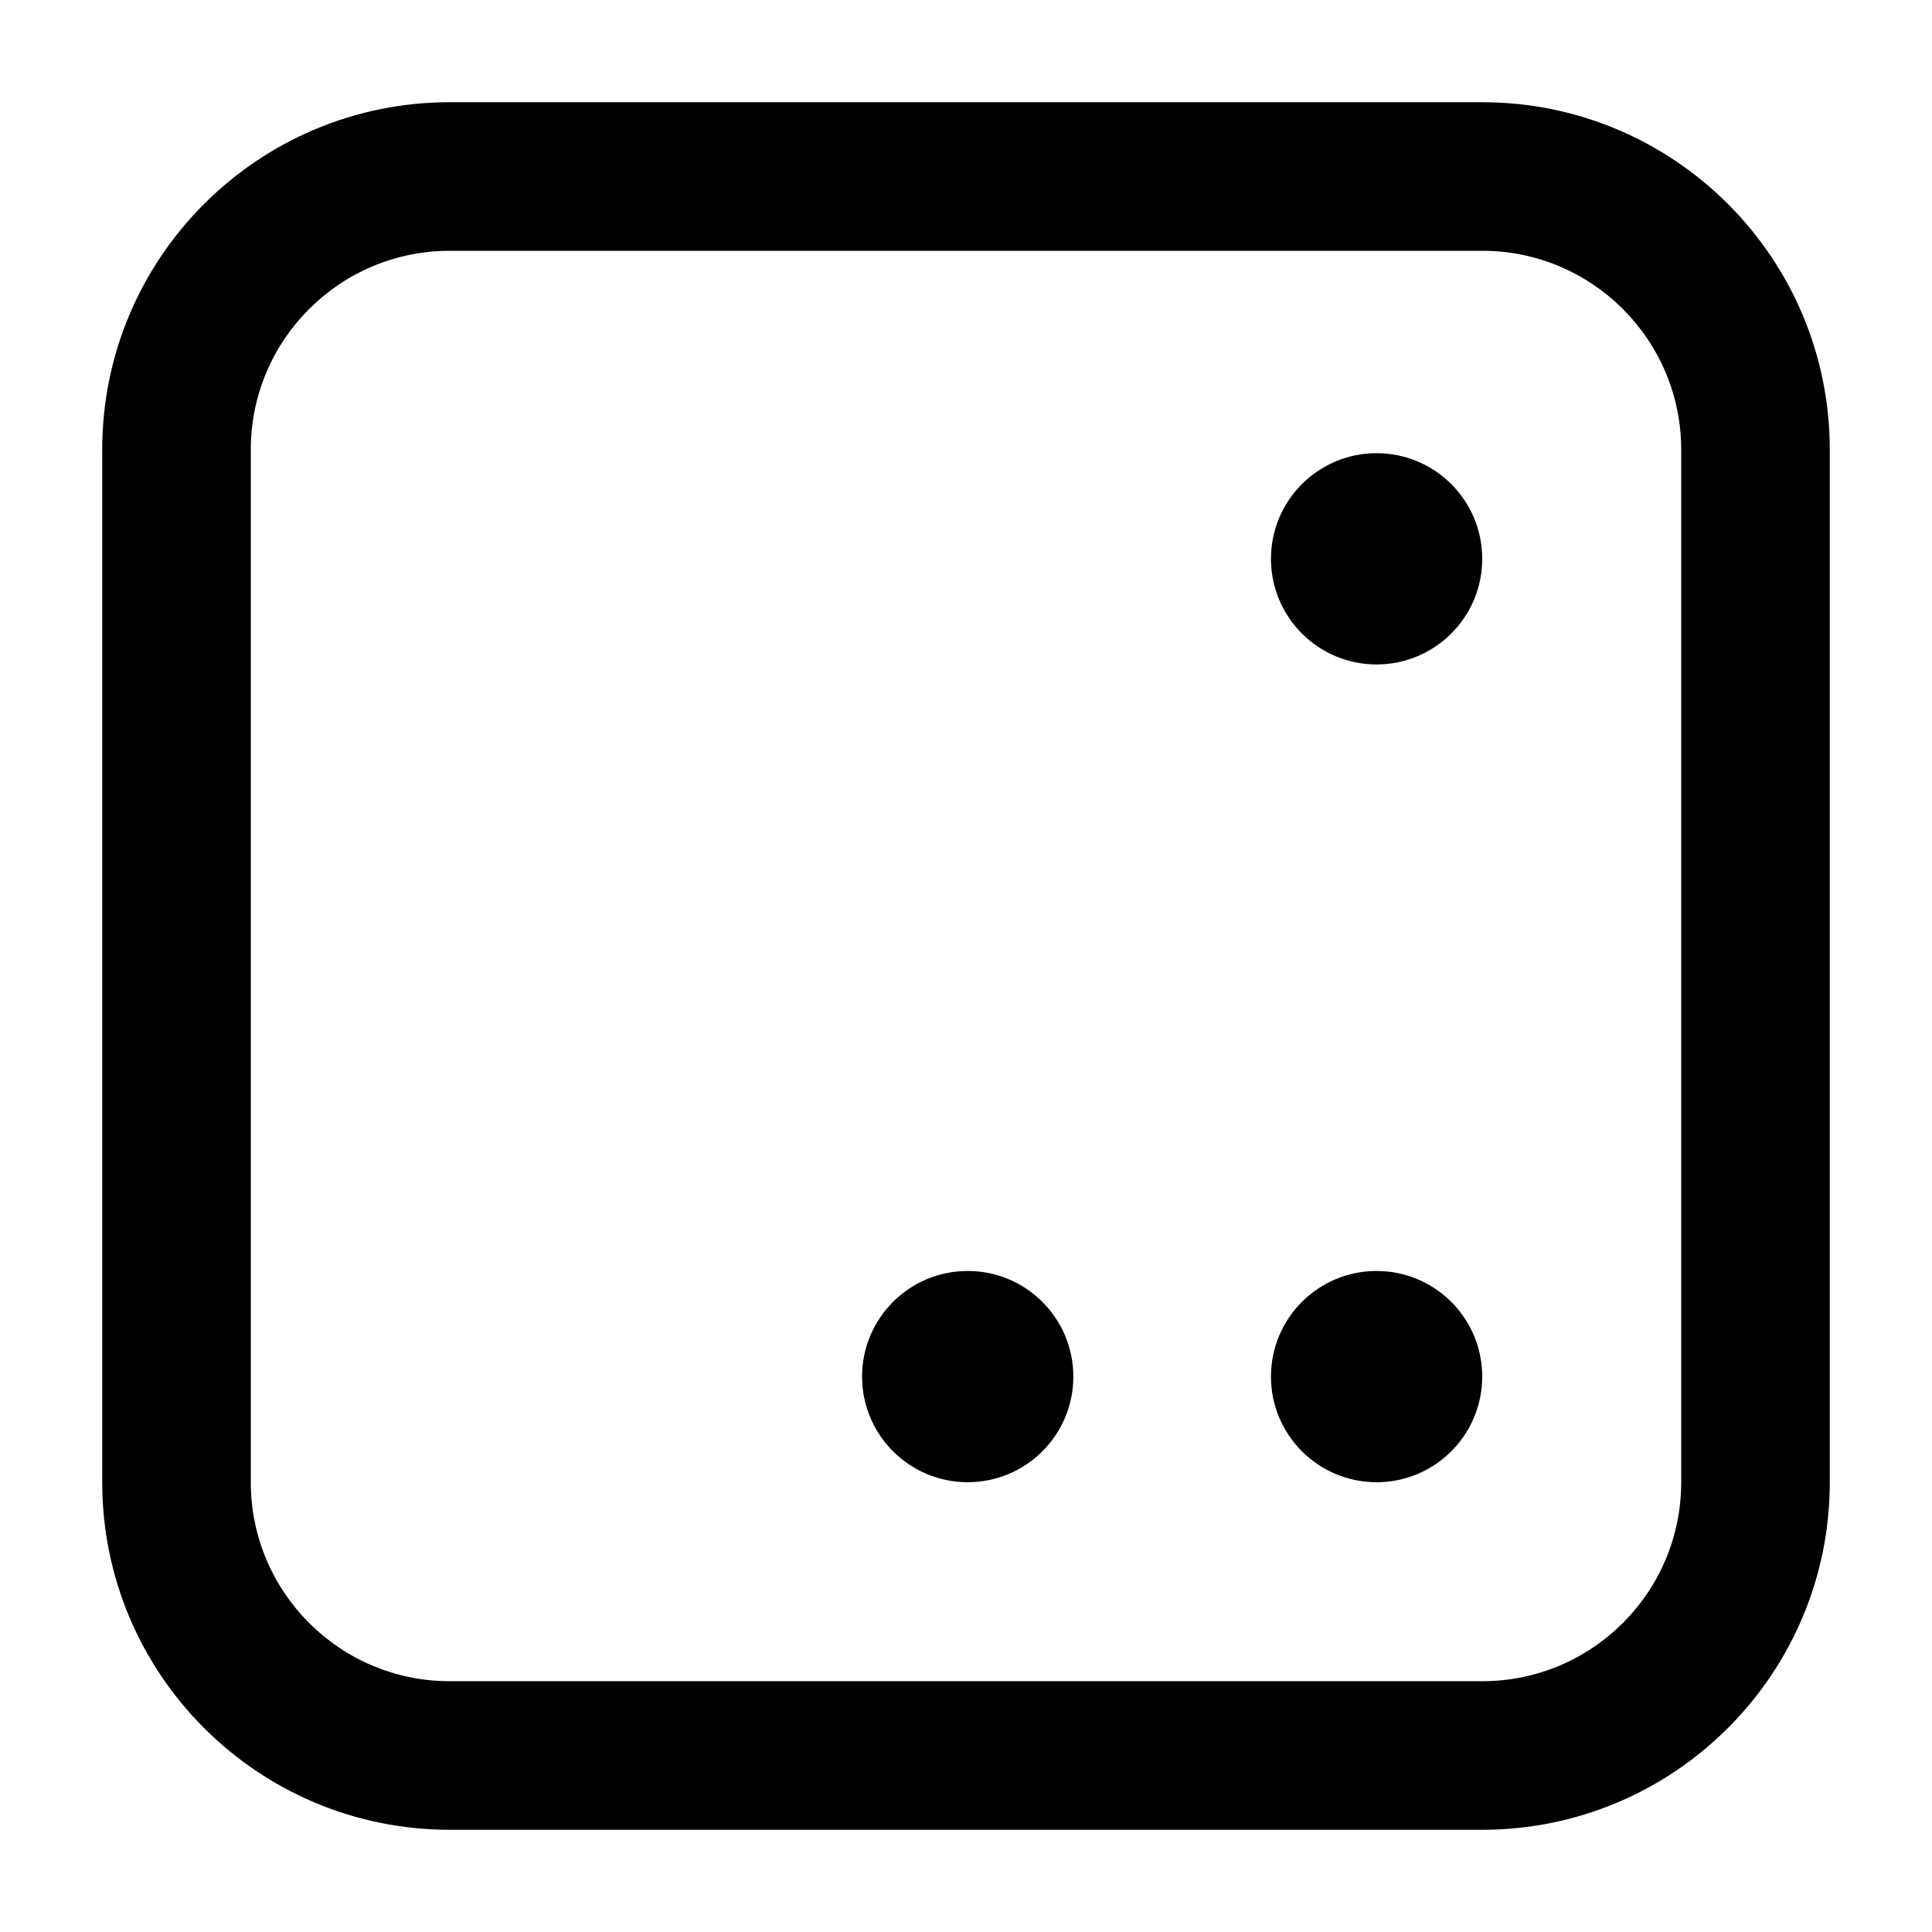
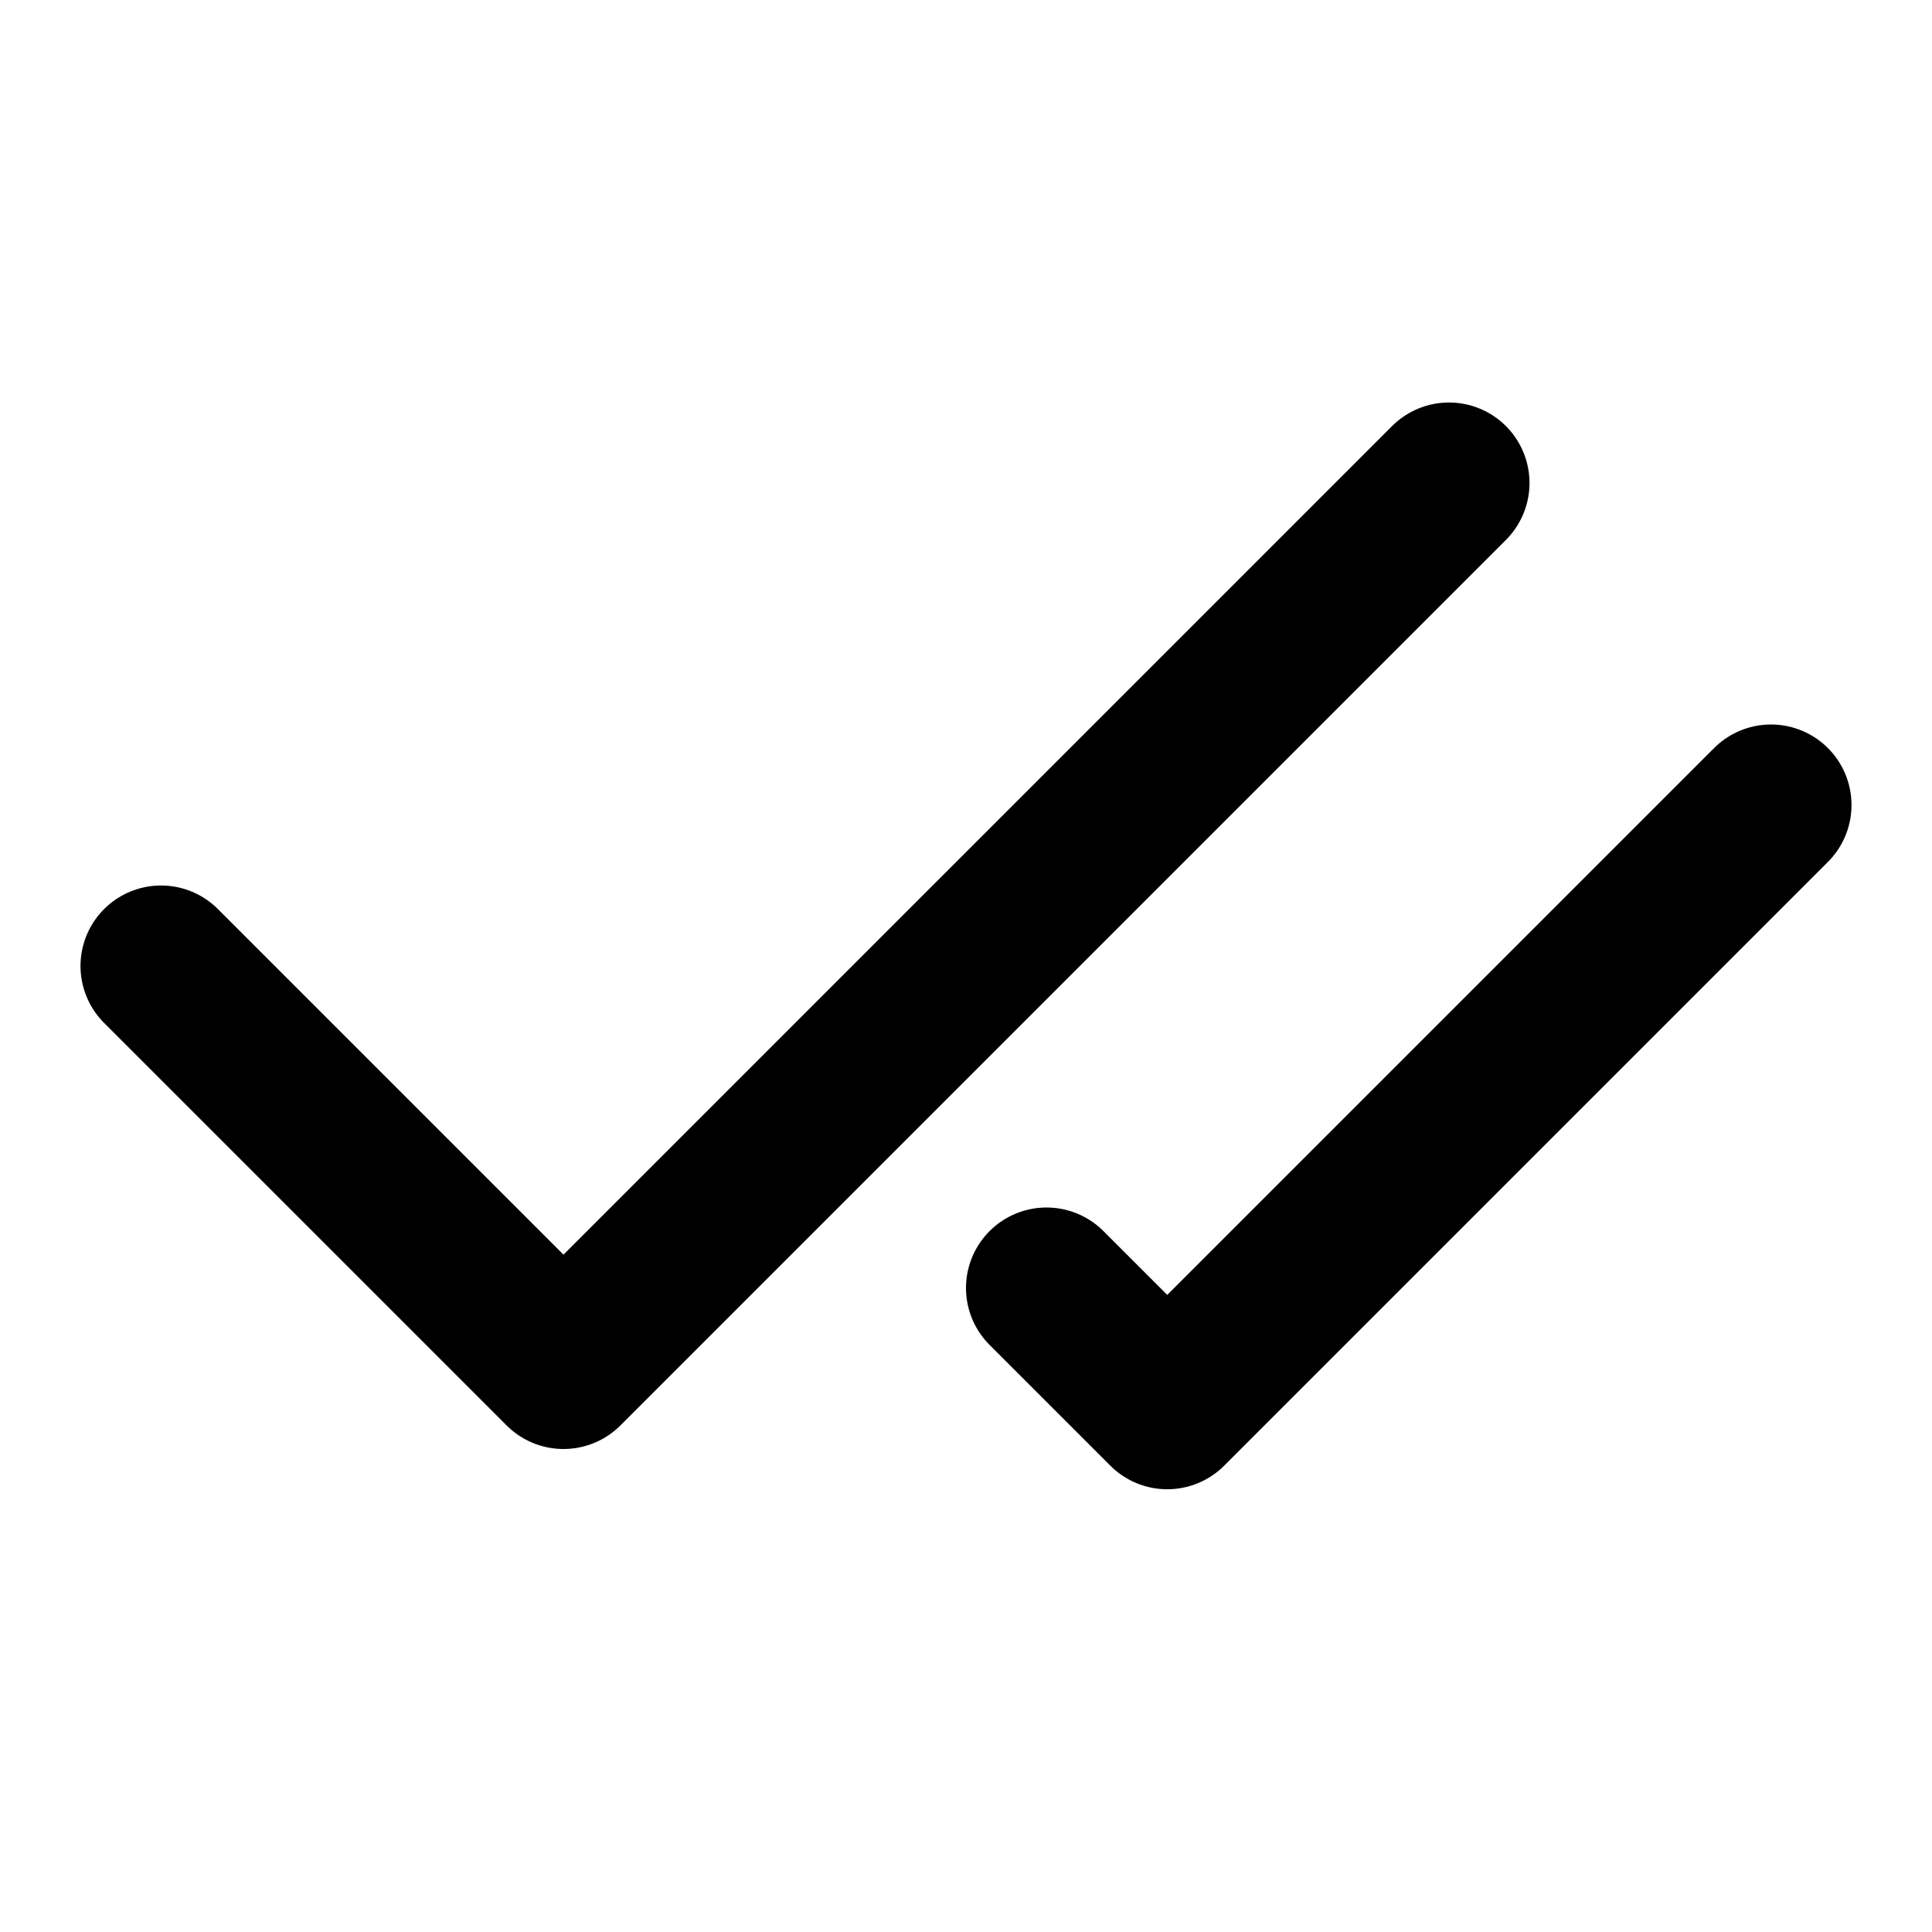
- <svg xmlns="http://www.w3.org/2000/svg" viewBox="0 0 28.35 28.35" fill="currentColor">
-   <path d="M6.6 1.5h15.15a5.1 5.1 0 0 1 5.1 5.1v15.15a5.1 5.1 0 0 1-5.1 5.1H6.6a5.1 5.1 0 0 1-5.1-5.1V6.6A5.1 5.1 0 0 1 6.6 1.5Zm0 2.18a2.92 2.92 0 0 0-2.92 2.92v15.15a2.92 2.92 0 0 0 2.92 2.92h15.15a2.92 2.92 0 0 0 2.92-2.92V6.6a2.92 2.92 0 0 0-2.92-2.92Z" />
-   <circle cx="20.20" cy="8.20" r="1.55" />
-   <circle cx="14.20" cy="20.20" r="1.55" />
-   <circle cx="20.20" cy="20.20" r="1.55" />
+ <svg xmlns="http://www.w3.org/2000/svg" viewBox="0 0 24 24">
+   <g fill="none" stroke="currentColor" stroke-width="2" stroke-linecap="round" stroke-linejoin="round">
+     <path d="M18 6 7 17l-5-5" />
+     <path d="m22 10-7.5 7.5L13 16" />
+   </g>
</svg>
